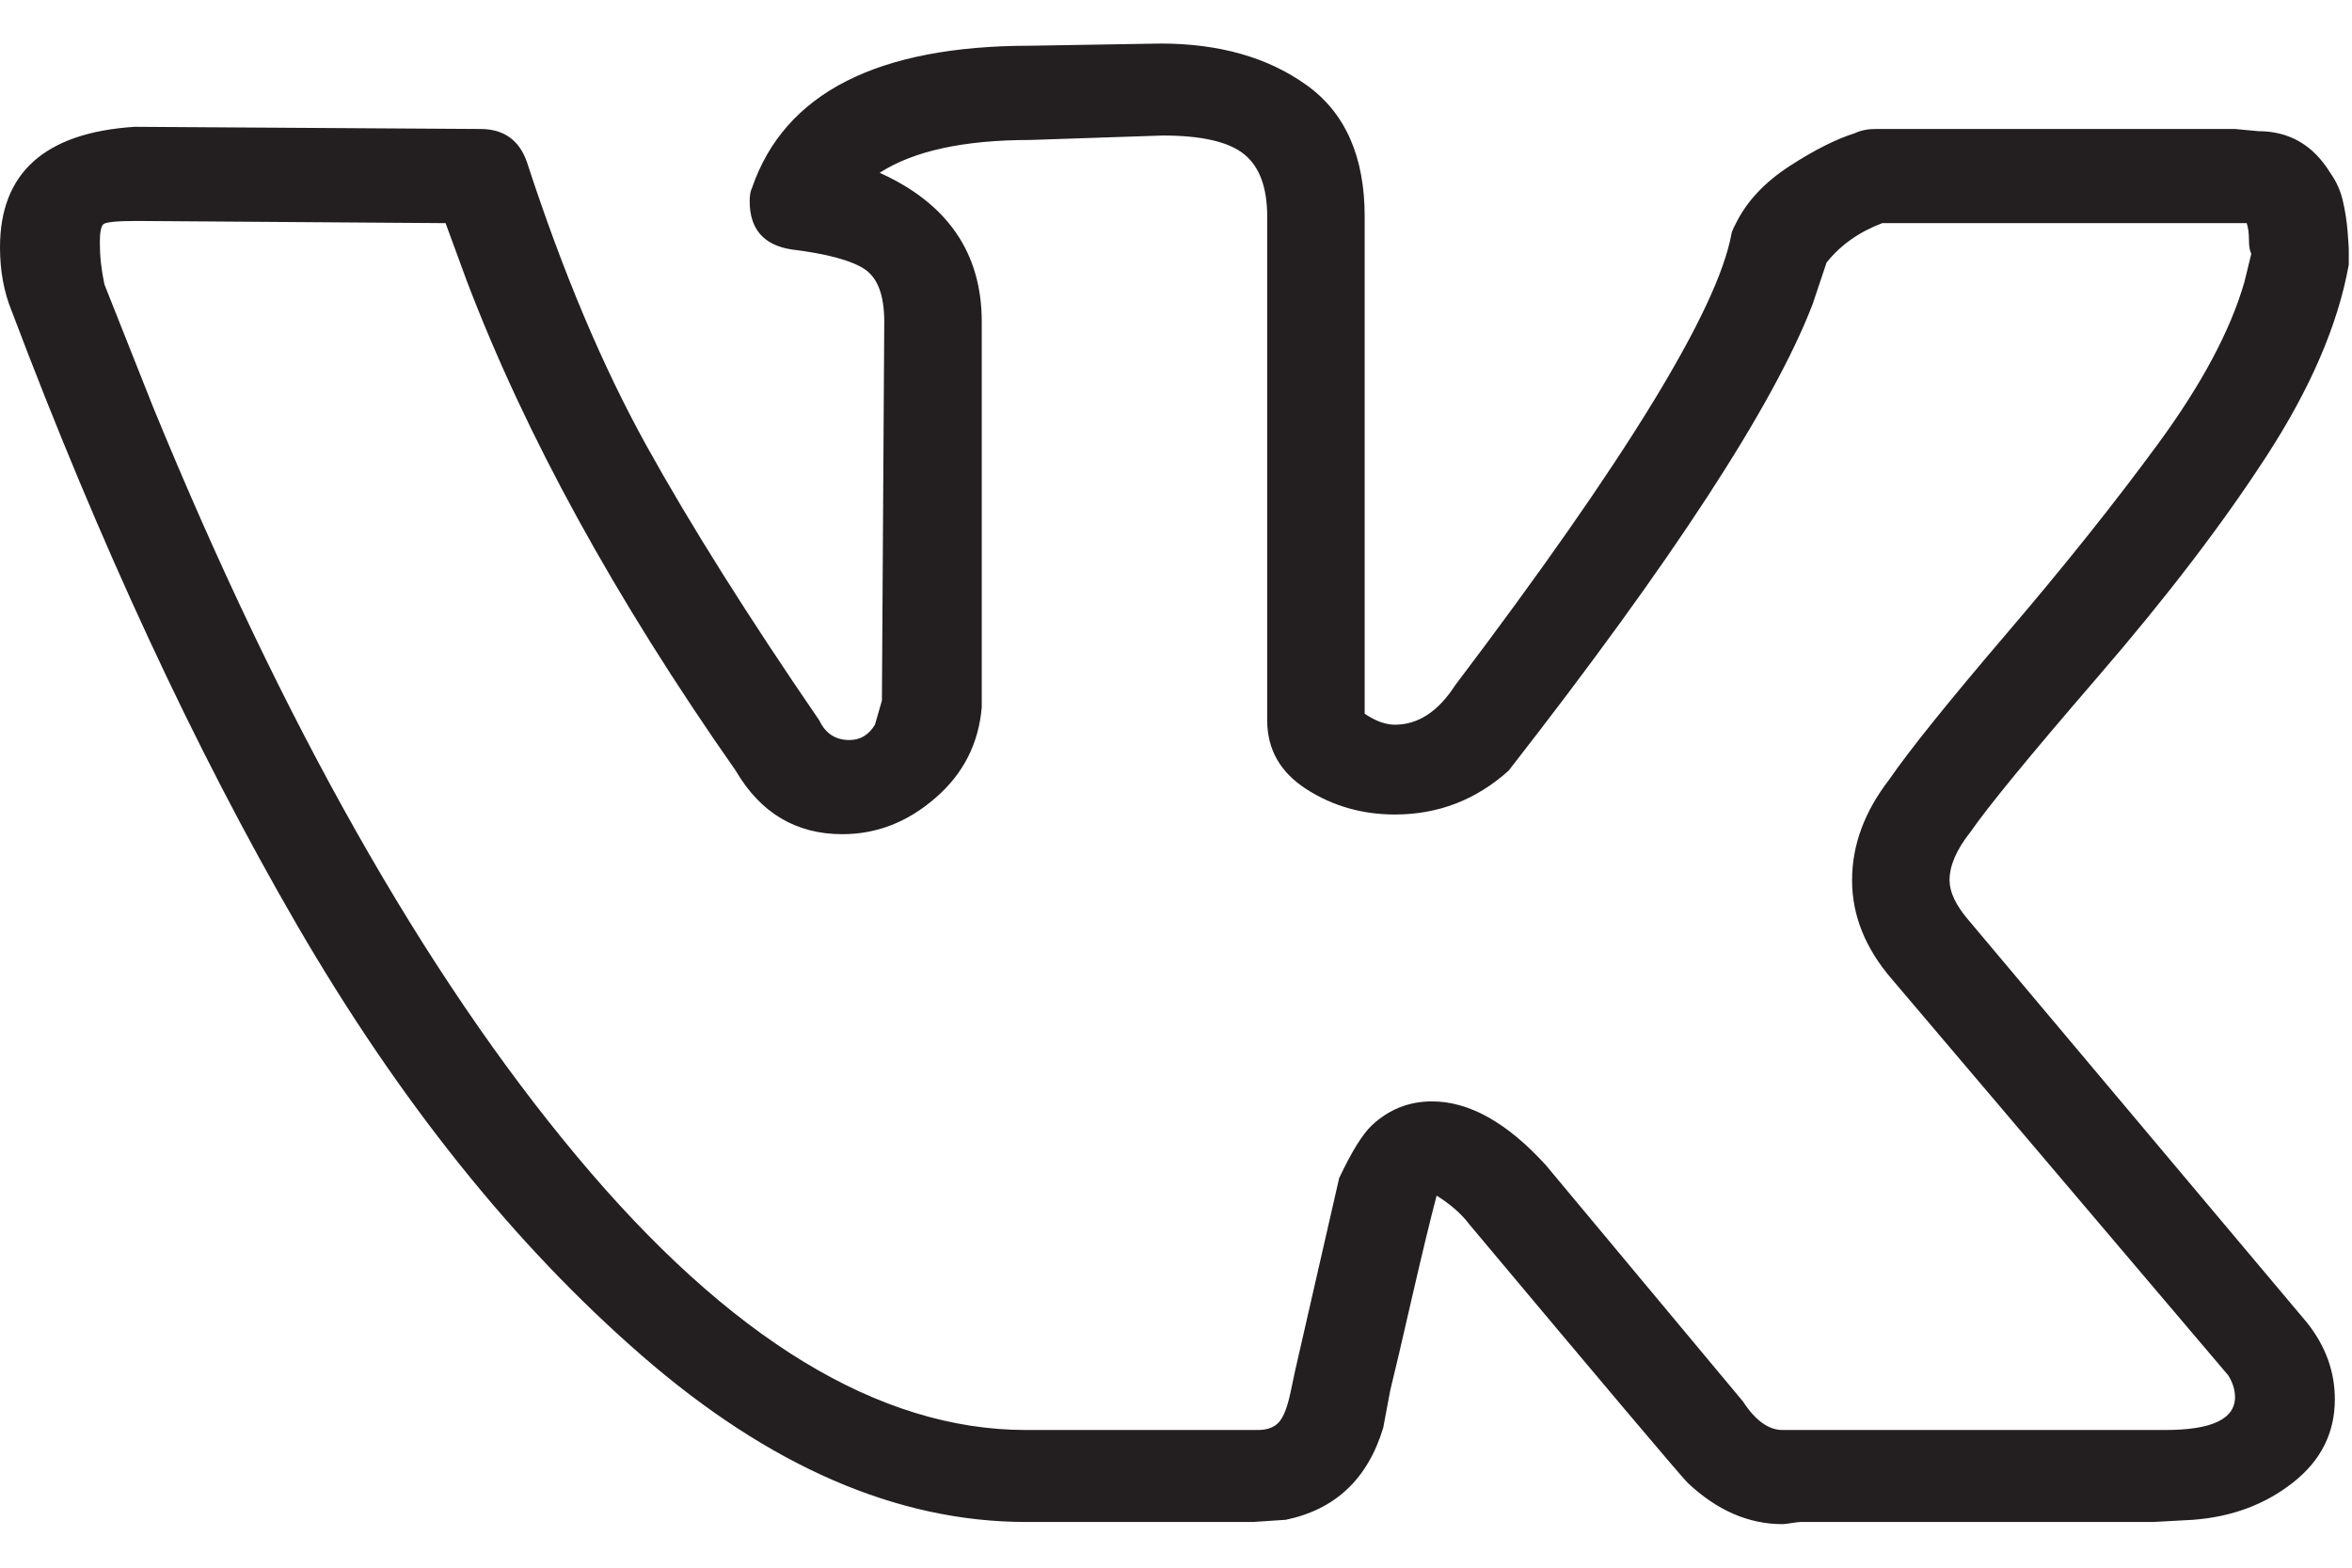
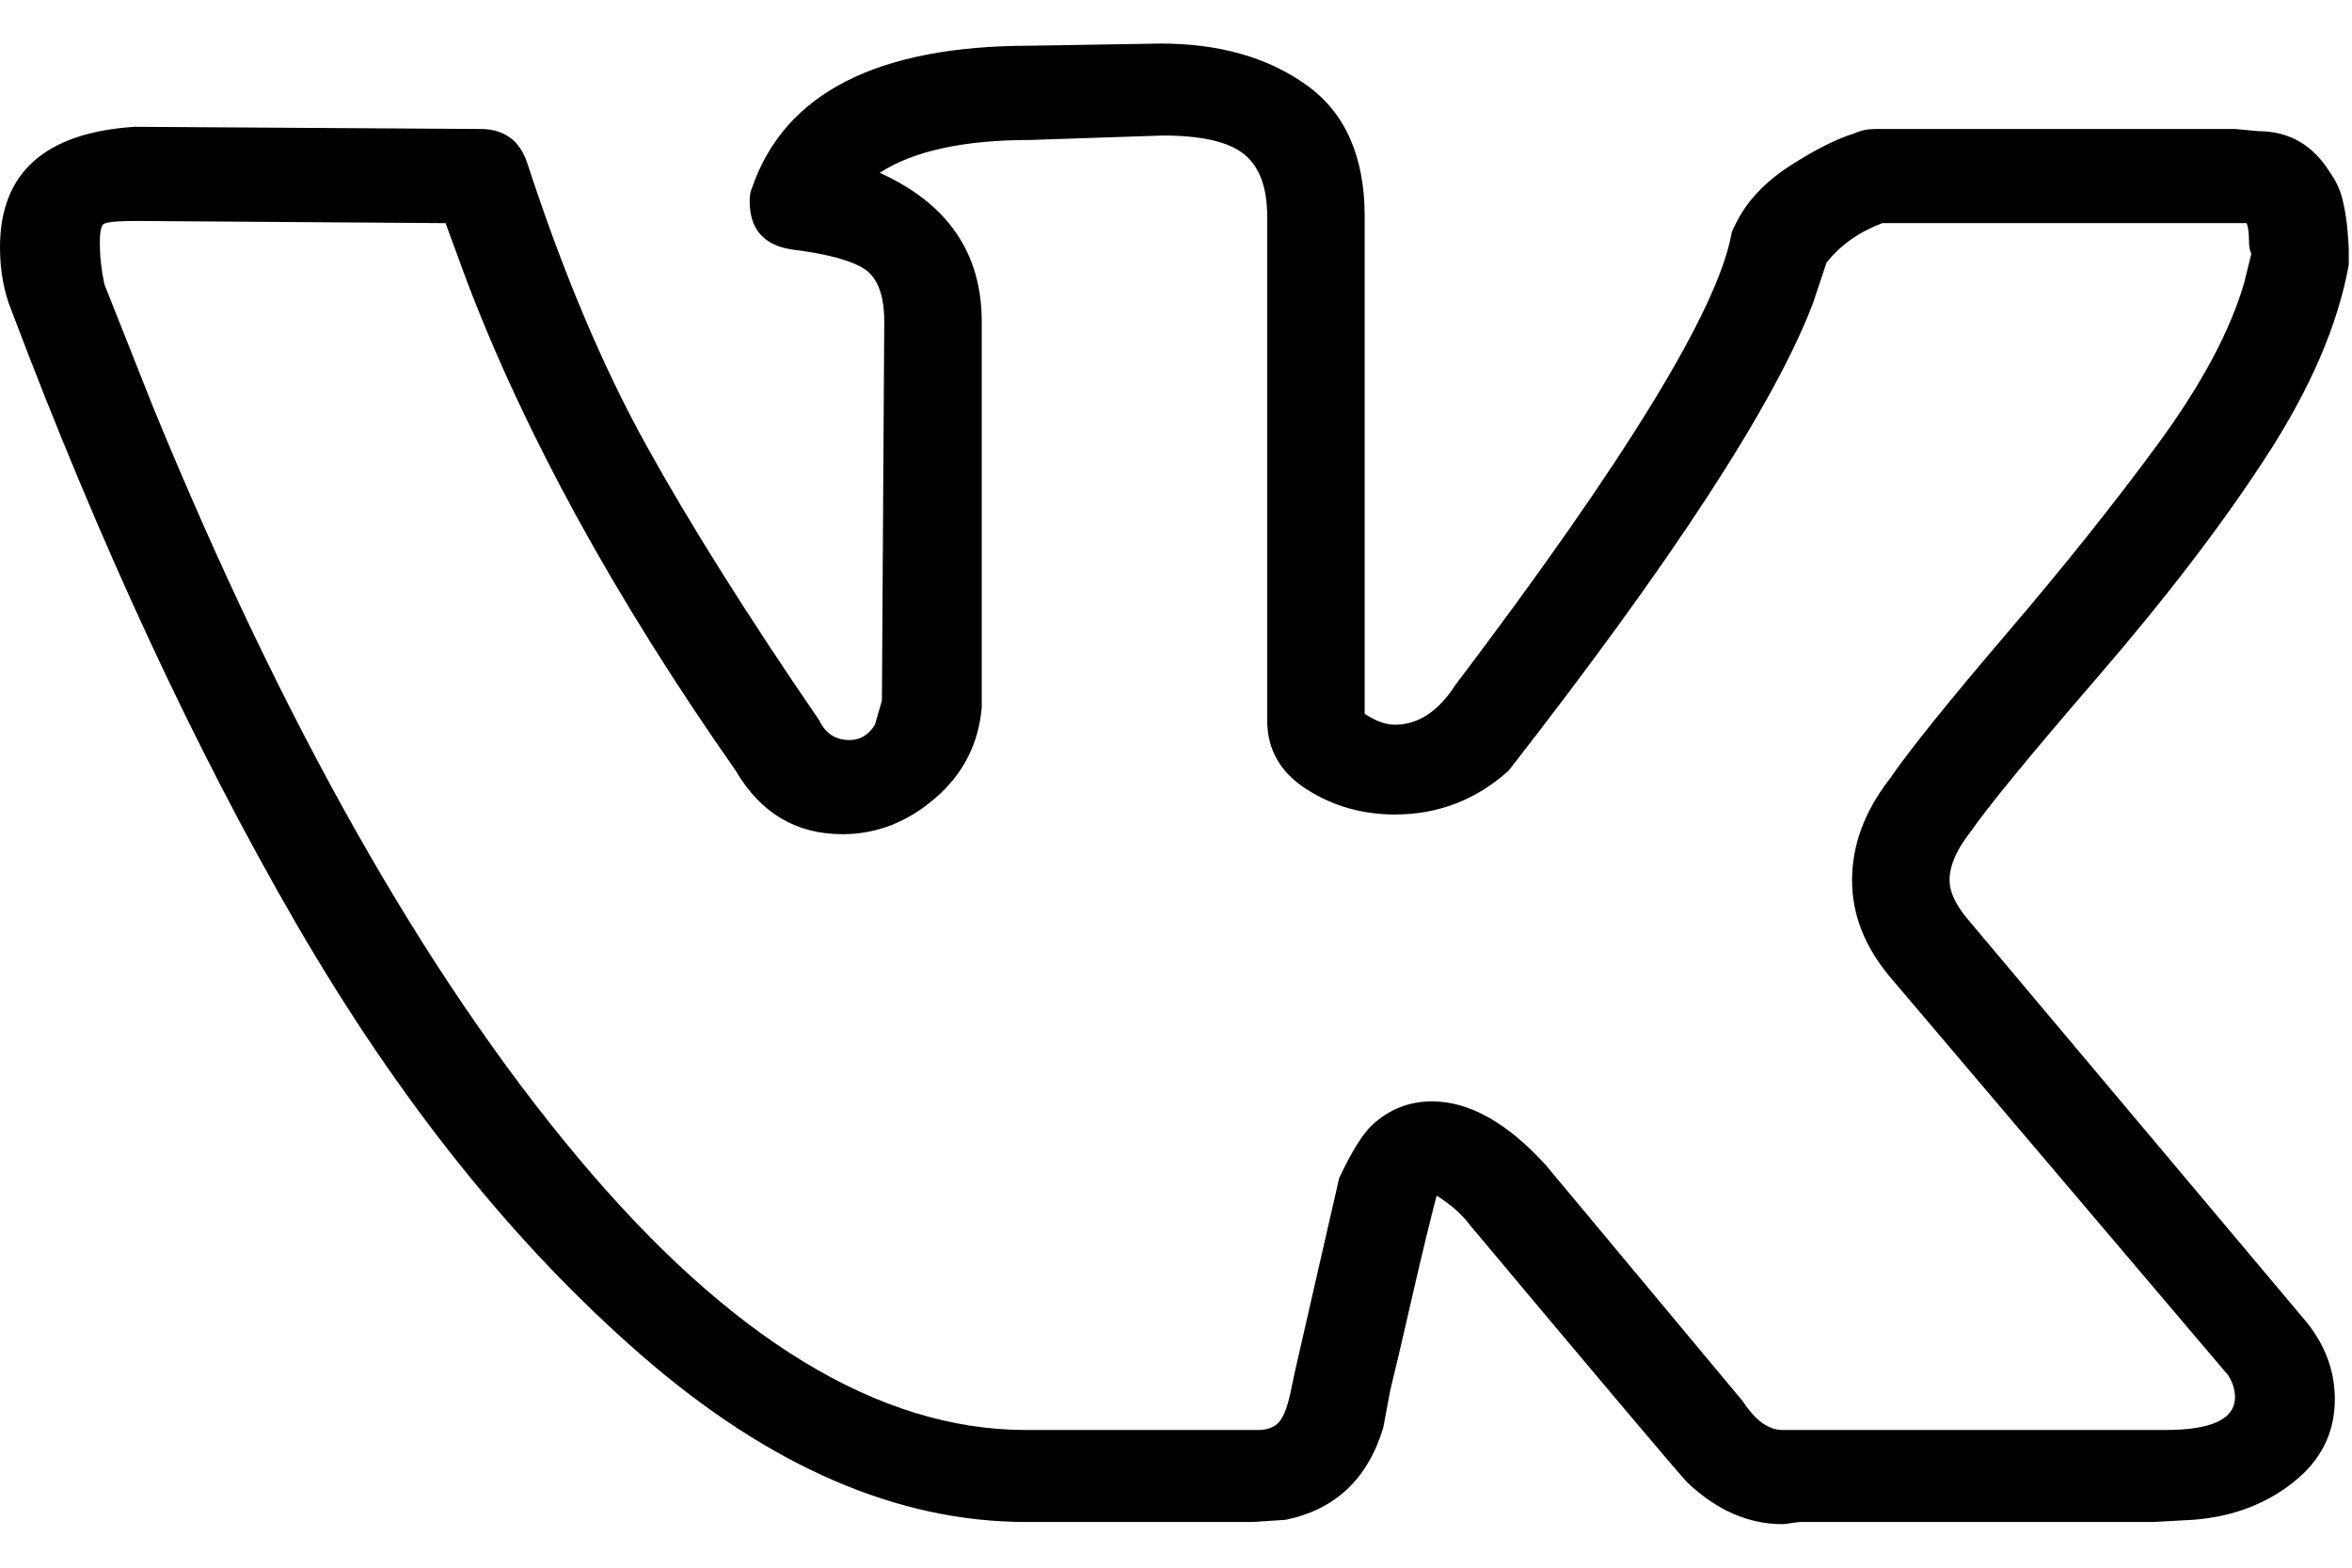
- <svg xmlns="http://www.w3.org/2000/svg" width="27" height="18" viewBox="0 0 27 18" fill="none">
-   <path d="M0 2.839C0 1.984 0.515 1.523 1.545 1.456L5.515 1.481C5.782 1.481 5.959 1.607 6.048 1.858C6.457 3.115 6.914 4.201 7.42 5.115C7.926 6.028 8.588 7.08 9.405 8.271C9.476 8.422 9.592 8.497 9.751 8.497C9.876 8.497 9.973 8.438 10.044 8.321L10.124 8.044L10.151 3.694C10.151 3.392 10.076 3.191 9.925 3.09C9.774 2.99 9.494 2.914 9.085 2.864C8.766 2.814 8.606 2.629 8.606 2.311C8.606 2.244 8.615 2.193 8.632 2.16C9.005 1.07 10.071 0.525 11.83 0.525L13.322 0.5C13.997 0.5 14.556 0.659 15 0.978C15.444 1.296 15.666 1.799 15.666 2.487V8.195C15.791 8.279 15.906 8.321 16.013 8.321C16.279 8.321 16.51 8.17 16.705 7.868C18.659 5.286 19.716 3.56 19.876 2.688C19.876 2.671 19.894 2.629 19.929 2.562C20.053 2.311 20.258 2.093 20.542 1.908C20.826 1.724 21.075 1.598 21.288 1.531C21.359 1.498 21.439 1.481 21.528 1.481H25.657L25.924 1.506C26.279 1.506 26.554 1.665 26.75 1.984C26.821 2.084 26.87 2.193 26.896 2.311C26.923 2.428 26.941 2.545 26.95 2.663C26.959 2.78 26.963 2.847 26.963 2.864V3.04C26.839 3.727 26.523 4.461 26.017 5.24C25.511 6.02 24.867 6.862 24.085 7.768C23.304 8.673 22.816 9.268 22.62 9.553C22.46 9.754 22.38 9.939 22.38 10.107C22.38 10.241 22.451 10.392 22.593 10.559L26.483 15.186C26.697 15.455 26.803 15.748 26.803 16.067C26.803 16.452 26.643 16.771 26.323 17.022C26.004 17.274 25.622 17.416 25.178 17.45L24.725 17.475H20.675C20.657 17.475 20.622 17.479 20.569 17.487C20.515 17.496 20.48 17.5 20.462 17.5C20.071 17.5 19.707 17.341 19.37 17.022C19.245 16.888 18.41 15.899 16.865 14.055C16.776 13.937 16.652 13.828 16.492 13.728C16.421 13.996 16.328 14.382 16.212 14.885C16.097 15.388 16.013 15.748 15.959 15.966L15.879 16.393C15.702 16.98 15.329 17.332 14.76 17.45L14.387 17.475H11.776C10.302 17.475 8.832 16.838 7.367 15.564C5.901 14.289 4.583 12.642 3.41 10.622C2.238 8.602 1.146 6.25 0.133 3.568C0.044 3.35 0 3.107 0 2.839ZM16.013 9.352C15.64 9.352 15.302 9.256 15 9.063C14.698 8.87 14.547 8.606 14.547 8.271V2.487C14.547 2.151 14.458 1.912 14.281 1.77C14.103 1.627 13.792 1.556 13.348 1.556L11.83 1.607C11.066 1.607 10.489 1.732 10.098 1.984C10.879 2.336 11.27 2.906 11.27 3.694V8.12C11.235 8.539 11.057 8.887 10.737 9.163C10.418 9.44 10.062 9.578 9.671 9.578C9.139 9.578 8.73 9.335 8.446 8.849C7.06 6.871 6.03 4.993 5.355 3.216L5.115 2.562L1.572 2.537C1.341 2.537 1.212 2.55 1.186 2.575C1.159 2.6 1.146 2.671 1.146 2.788C1.146 2.939 1.163 3.099 1.199 3.266L1.758 4.675C3.25 8.313 4.871 11.18 6.621 13.275C8.37 15.371 10.089 16.419 11.776 16.419H14.441C14.547 16.419 14.627 16.389 14.68 16.331C14.734 16.272 14.778 16.159 14.814 15.991L14.867 15.74L15.373 13.527C15.515 13.225 15.64 13.024 15.746 12.923C15.941 12.739 16.172 12.646 16.439 12.646C16.865 12.646 17.3 12.889 17.744 13.376L20.009 16.092C20.151 16.31 20.302 16.419 20.462 16.419H24.858C25.391 16.419 25.657 16.293 25.657 16.041C25.657 15.958 25.631 15.874 25.578 15.79L21.714 11.238C21.412 10.886 21.261 10.509 21.261 10.107C21.261 9.704 21.403 9.319 21.688 8.95C21.919 8.614 22.367 8.057 23.033 7.277C23.699 6.498 24.281 5.768 24.778 5.09C25.276 4.41 25.604 3.794 25.764 3.241L25.844 2.914C25.826 2.881 25.817 2.826 25.817 2.751C25.817 2.675 25.808 2.612 25.791 2.562H21.608C21.341 2.663 21.128 2.814 20.968 3.015L20.808 3.493C20.364 4.649 19.201 6.435 17.318 8.849C16.945 9.184 16.51 9.352 16.013 9.352Z" fill="#231F20" />
+ <svg xmlns="http://www.w3.org/2000/svg" width="27" height="18" viewBox="0 0 27 18">
+   <path d="M0 2.839C0 1.984 0.515 1.523 1.545 1.456L5.515 1.481C5.782 1.481 5.959 1.607 6.048 1.858C6.457 3.115 6.914 4.201 7.42 5.115C7.926 6.028 8.588 7.08 9.405 8.271C9.476 8.422 9.592 8.497 9.751 8.497C9.876 8.497 9.973 8.438 10.044 8.321L10.124 8.044L10.151 3.694C10.151 3.392 10.076 3.191 9.925 3.09C9.774 2.99 9.494 2.914 9.085 2.864C8.766 2.814 8.606 2.629 8.606 2.311C8.606 2.244 8.615 2.193 8.632 2.16C9.005 1.07 10.071 0.525 11.83 0.525L13.322 0.5C13.997 0.5 14.556 0.659 15 0.978C15.444 1.296 15.666 1.799 15.666 2.487V8.195C15.791 8.279 15.906 8.321 16.013 8.321C16.279 8.321 16.51 8.17 16.705 7.868C18.659 5.286 19.716 3.56 19.876 2.688C19.876 2.671 19.894 2.629 19.929 2.562C20.053 2.311 20.258 2.093 20.542 1.908C20.826 1.724 21.075 1.598 21.288 1.531C21.359 1.498 21.439 1.481 21.528 1.481H25.657L25.924 1.506C26.279 1.506 26.554 1.665 26.75 1.984C26.821 2.084 26.87 2.193 26.896 2.311C26.923 2.428 26.941 2.545 26.95 2.663C26.959 2.78 26.963 2.847 26.963 2.864V3.04C26.839 3.727 26.523 4.461 26.017 5.24C25.511 6.02 24.867 6.862 24.085 7.768C23.304 8.673 22.816 9.268 22.62 9.553C22.46 9.754 22.38 9.939 22.38 10.107C22.38 10.241 22.451 10.392 22.593 10.559L26.483 15.186C26.697 15.455 26.803 15.748 26.803 16.067C26.803 16.452 26.643 16.771 26.323 17.022C26.004 17.274 25.622 17.416 25.178 17.45L24.725 17.475H20.675C20.657 17.475 20.622 17.479 20.569 17.487C20.515 17.496 20.48 17.5 20.462 17.5C20.071 17.5 19.707 17.341 19.37 17.022C19.245 16.888 18.41 15.899 16.865 14.055C16.776 13.937 16.652 13.828 16.492 13.728C16.421 13.996 16.328 14.382 16.212 14.885C16.097 15.388 16.013 15.748 15.959 15.966L15.879 16.393C15.702 16.98 15.329 17.332 14.76 17.45L14.387 17.475H11.776C10.302 17.475 8.832 16.838 7.367 15.564C5.901 14.289 4.583 12.642 3.41 10.622C2.238 8.602 1.146 6.25 0.133 3.568C0.044 3.35 0 3.107 0 2.839ZM16.013 9.352C15.64 9.352 15.302 9.256 15 9.063C14.698 8.87 14.547 8.606 14.547 8.271V2.487C14.547 2.151 14.458 1.912 14.281 1.77C14.103 1.627 13.792 1.556 13.348 1.556L11.83 1.607C11.066 1.607 10.489 1.732 10.098 1.984C10.879 2.336 11.27 2.906 11.27 3.694V8.12C11.235 8.539 11.057 8.887 10.737 9.163C10.418 9.44 10.062 9.578 9.671 9.578C9.139 9.578 8.73 9.335 8.446 8.849C7.06 6.871 6.03 4.993 5.355 3.216L5.115 2.562L1.572 2.537C1.341 2.537 1.212 2.55 1.186 2.575C1.159 2.6 1.146 2.671 1.146 2.788C1.146 2.939 1.163 3.099 1.199 3.266L1.758 4.675C3.25 8.313 4.871 11.18 6.621 13.275C8.37 15.371 10.089 16.419 11.776 16.419H14.441C14.547 16.419 14.627 16.389 14.68 16.331C14.734 16.272 14.778 16.159 14.814 15.991L14.867 15.74L15.373 13.527C15.515 13.225 15.64 13.024 15.746 12.923C15.941 12.739 16.172 12.646 16.439 12.646C16.865 12.646 17.3 12.889 17.744 13.376L20.009 16.092C20.151 16.31 20.302 16.419 20.462 16.419H24.858C25.391 16.419 25.657 16.293 25.657 16.041C25.657 15.958 25.631 15.874 25.578 15.79L21.714 11.238C21.412 10.886 21.261 10.509 21.261 10.107C21.261 9.704 21.403 9.319 21.688 8.95C21.919 8.614 22.367 8.057 23.033 7.277C23.699 6.498 24.281 5.768 24.778 5.09C25.276 4.41 25.604 3.794 25.764 3.241L25.844 2.914C25.826 2.881 25.817 2.826 25.817 2.751C25.817 2.675 25.808 2.612 25.791 2.562H21.608C21.341 2.663 21.128 2.814 20.968 3.015L20.808 3.493C20.364 4.649 19.201 6.435 17.318 8.849C16.945 9.184 16.51 9.352 16.013 9.352Z" />
</svg>
